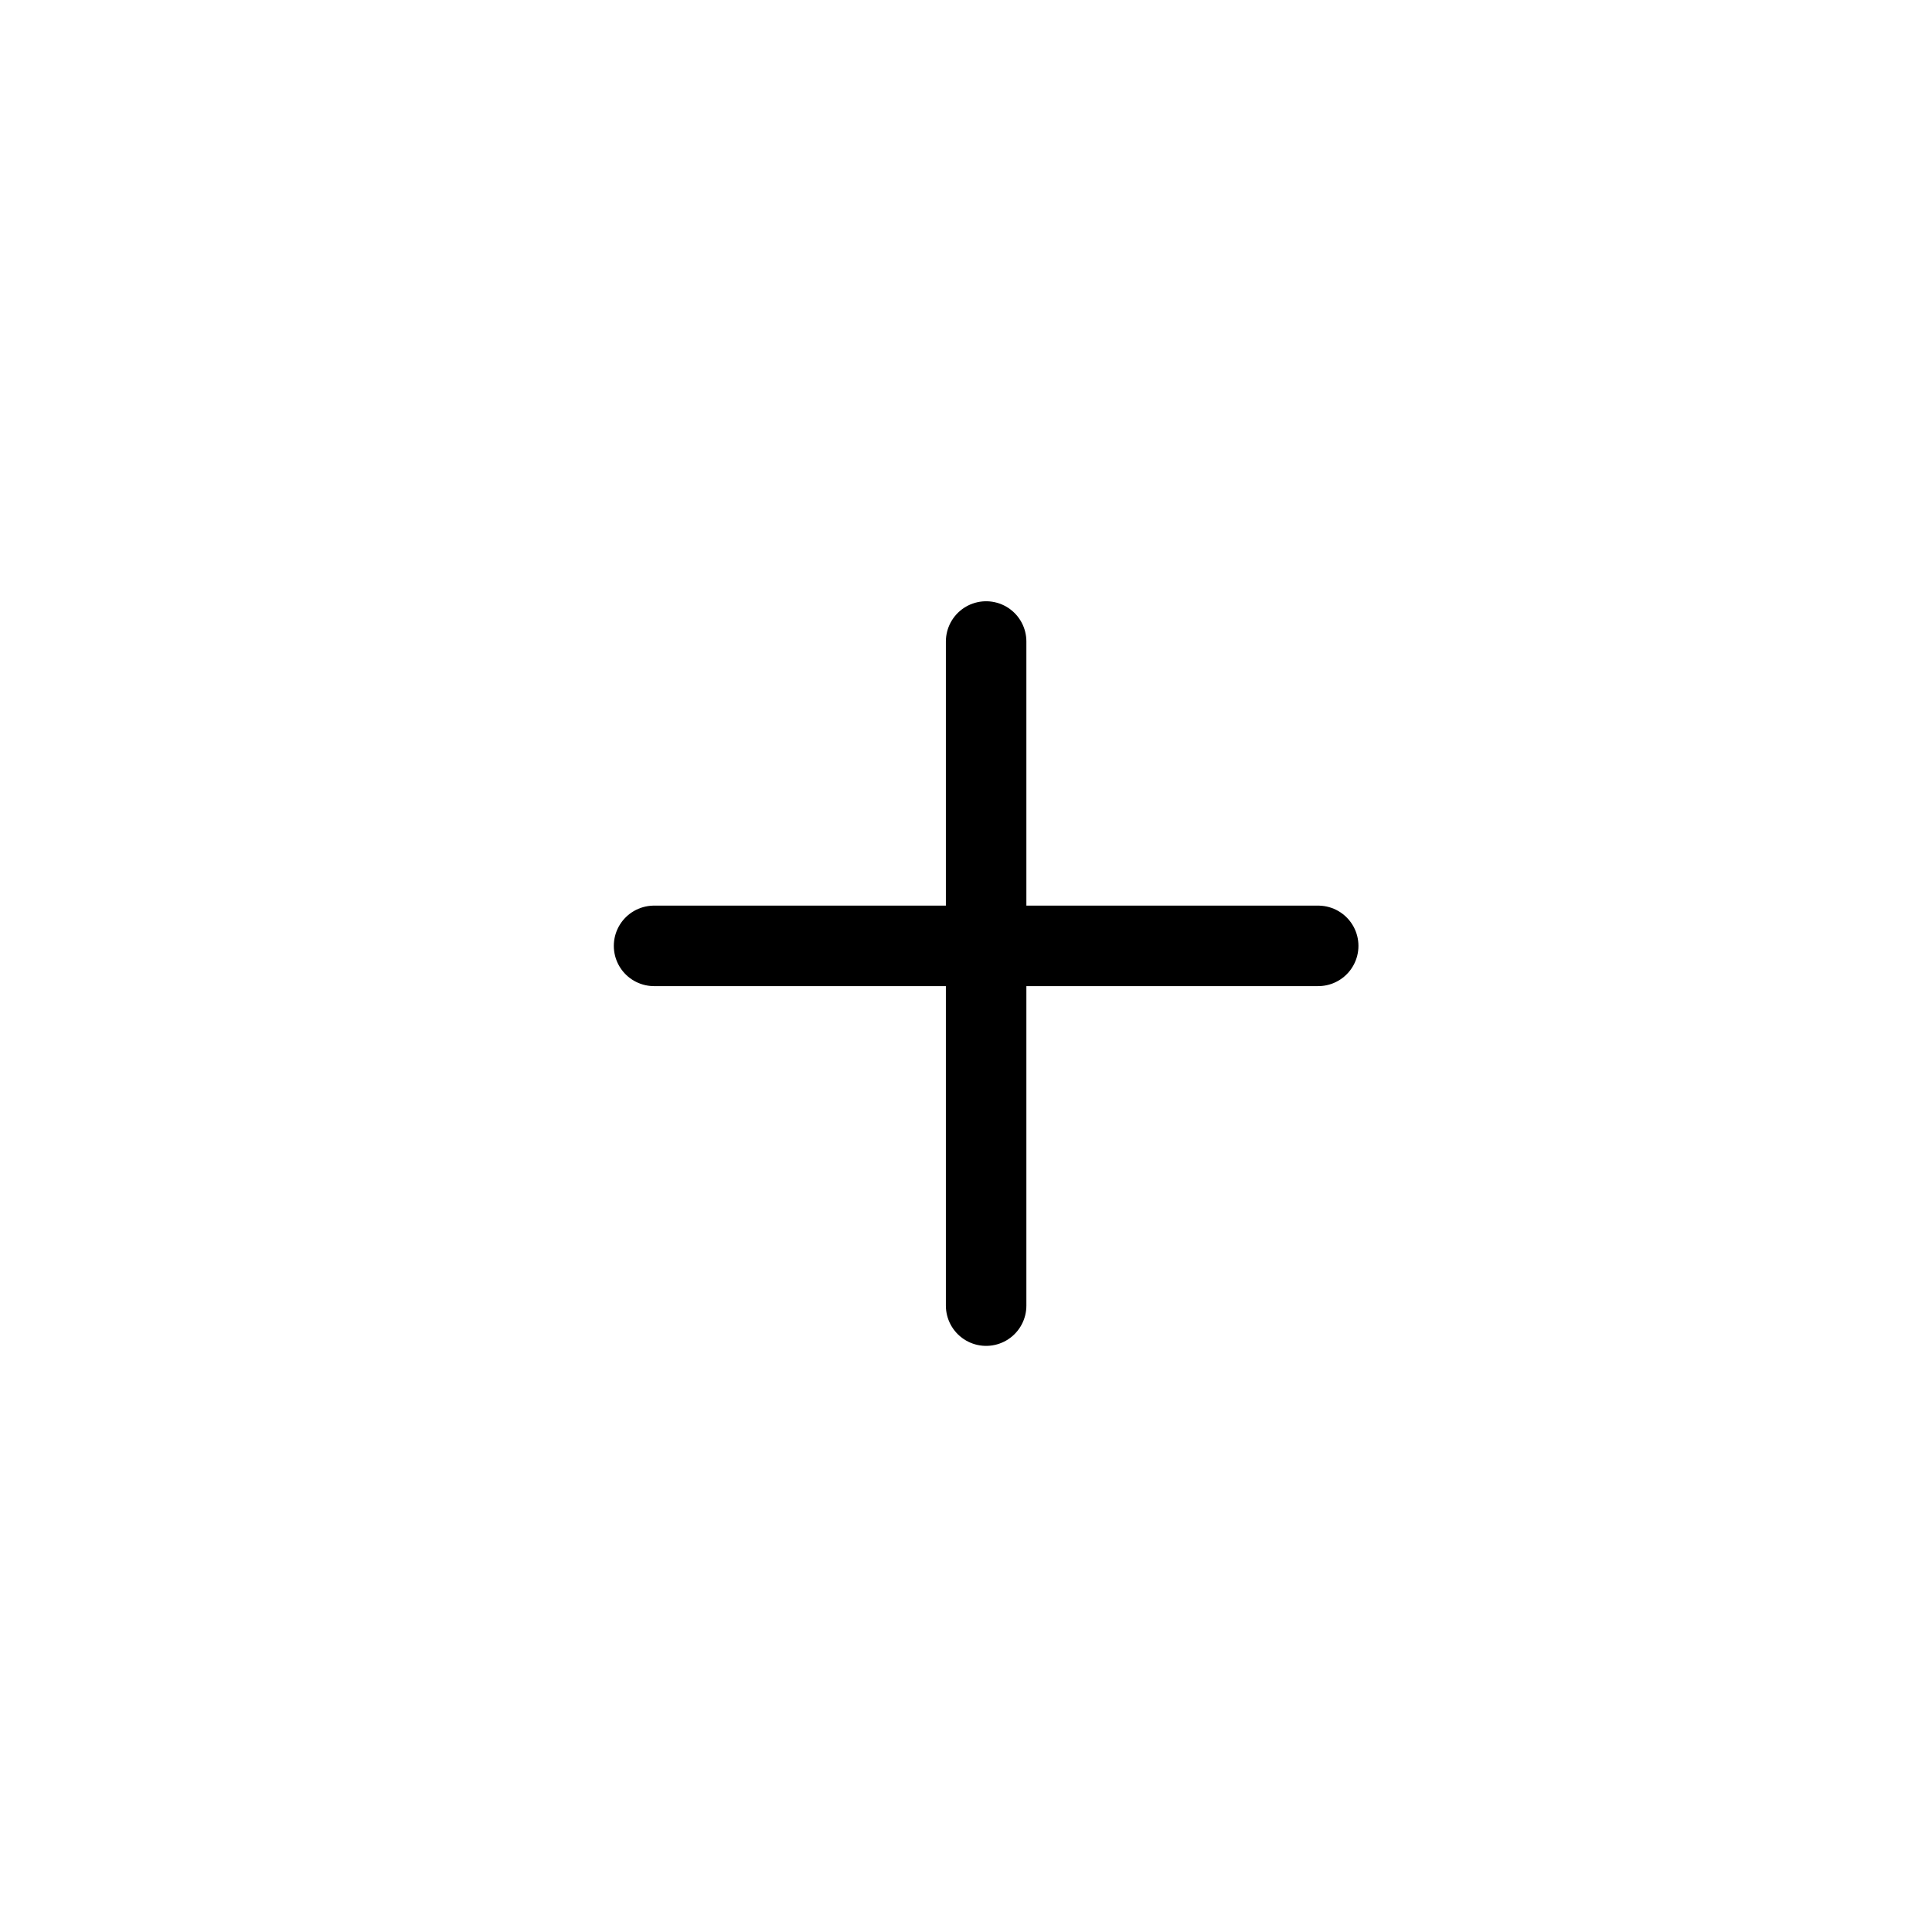
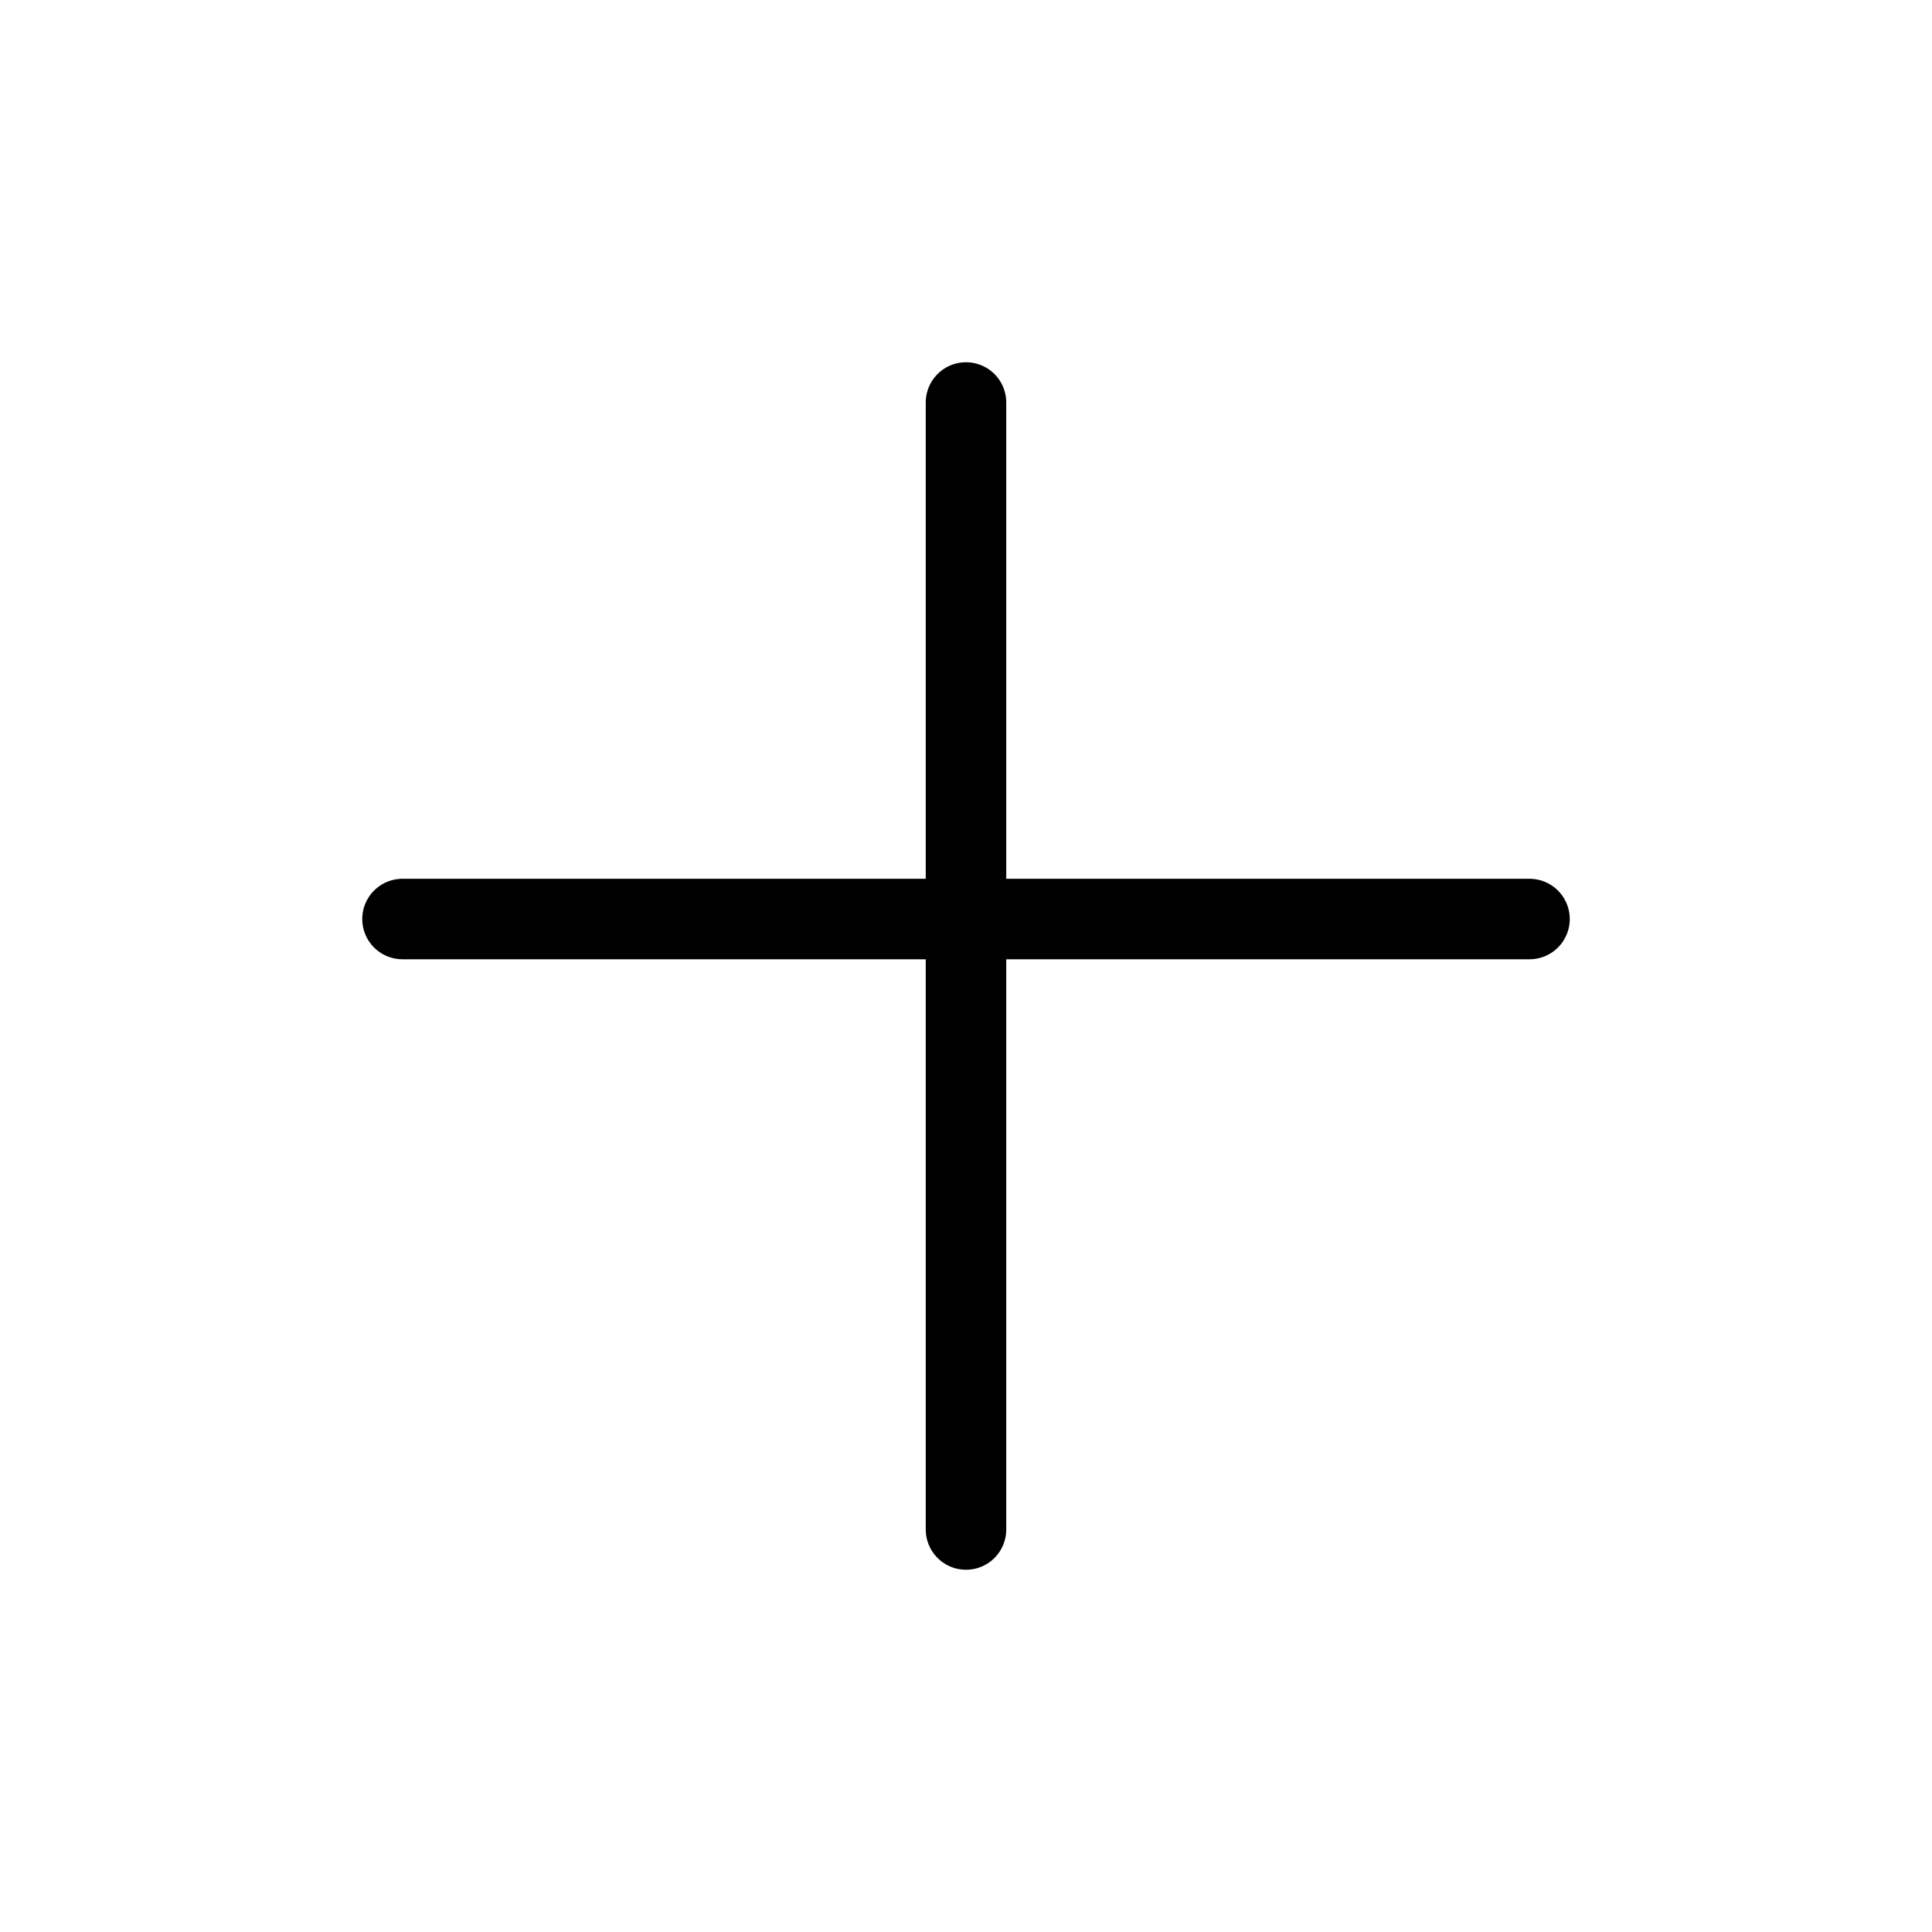
<svg xmlns="http://www.w3.org/2000/svg" width="48px" height="48px" viewBox="0 0 48 48" version="1.1">
  <g id="add" stroke="none" stroke-width="1" fill="none" fill-rule="evenodd" stroke-linecap="round" stroke-linejoin="round">
-     <line x1="16.25" y1="23.5" x2="32.75" y2="23.5" id="直线-4" stroke="#000000" stroke-width="2" />
-     <line x1="24.5" y1="15.938" x2="24.5" y2="32.438" id="直线-4" stroke="#000000" stroke-width="2" />
+     <line x1="10" y1="22.833" x2="38" y2="22.833" id="直线-4" stroke="#000000" stroke-width="2" />
+     <line x1="24" y1="10" x2="24" y2="38" id="直线-4" stroke="#000000" stroke-width="2" />
  </g>
</svg>
